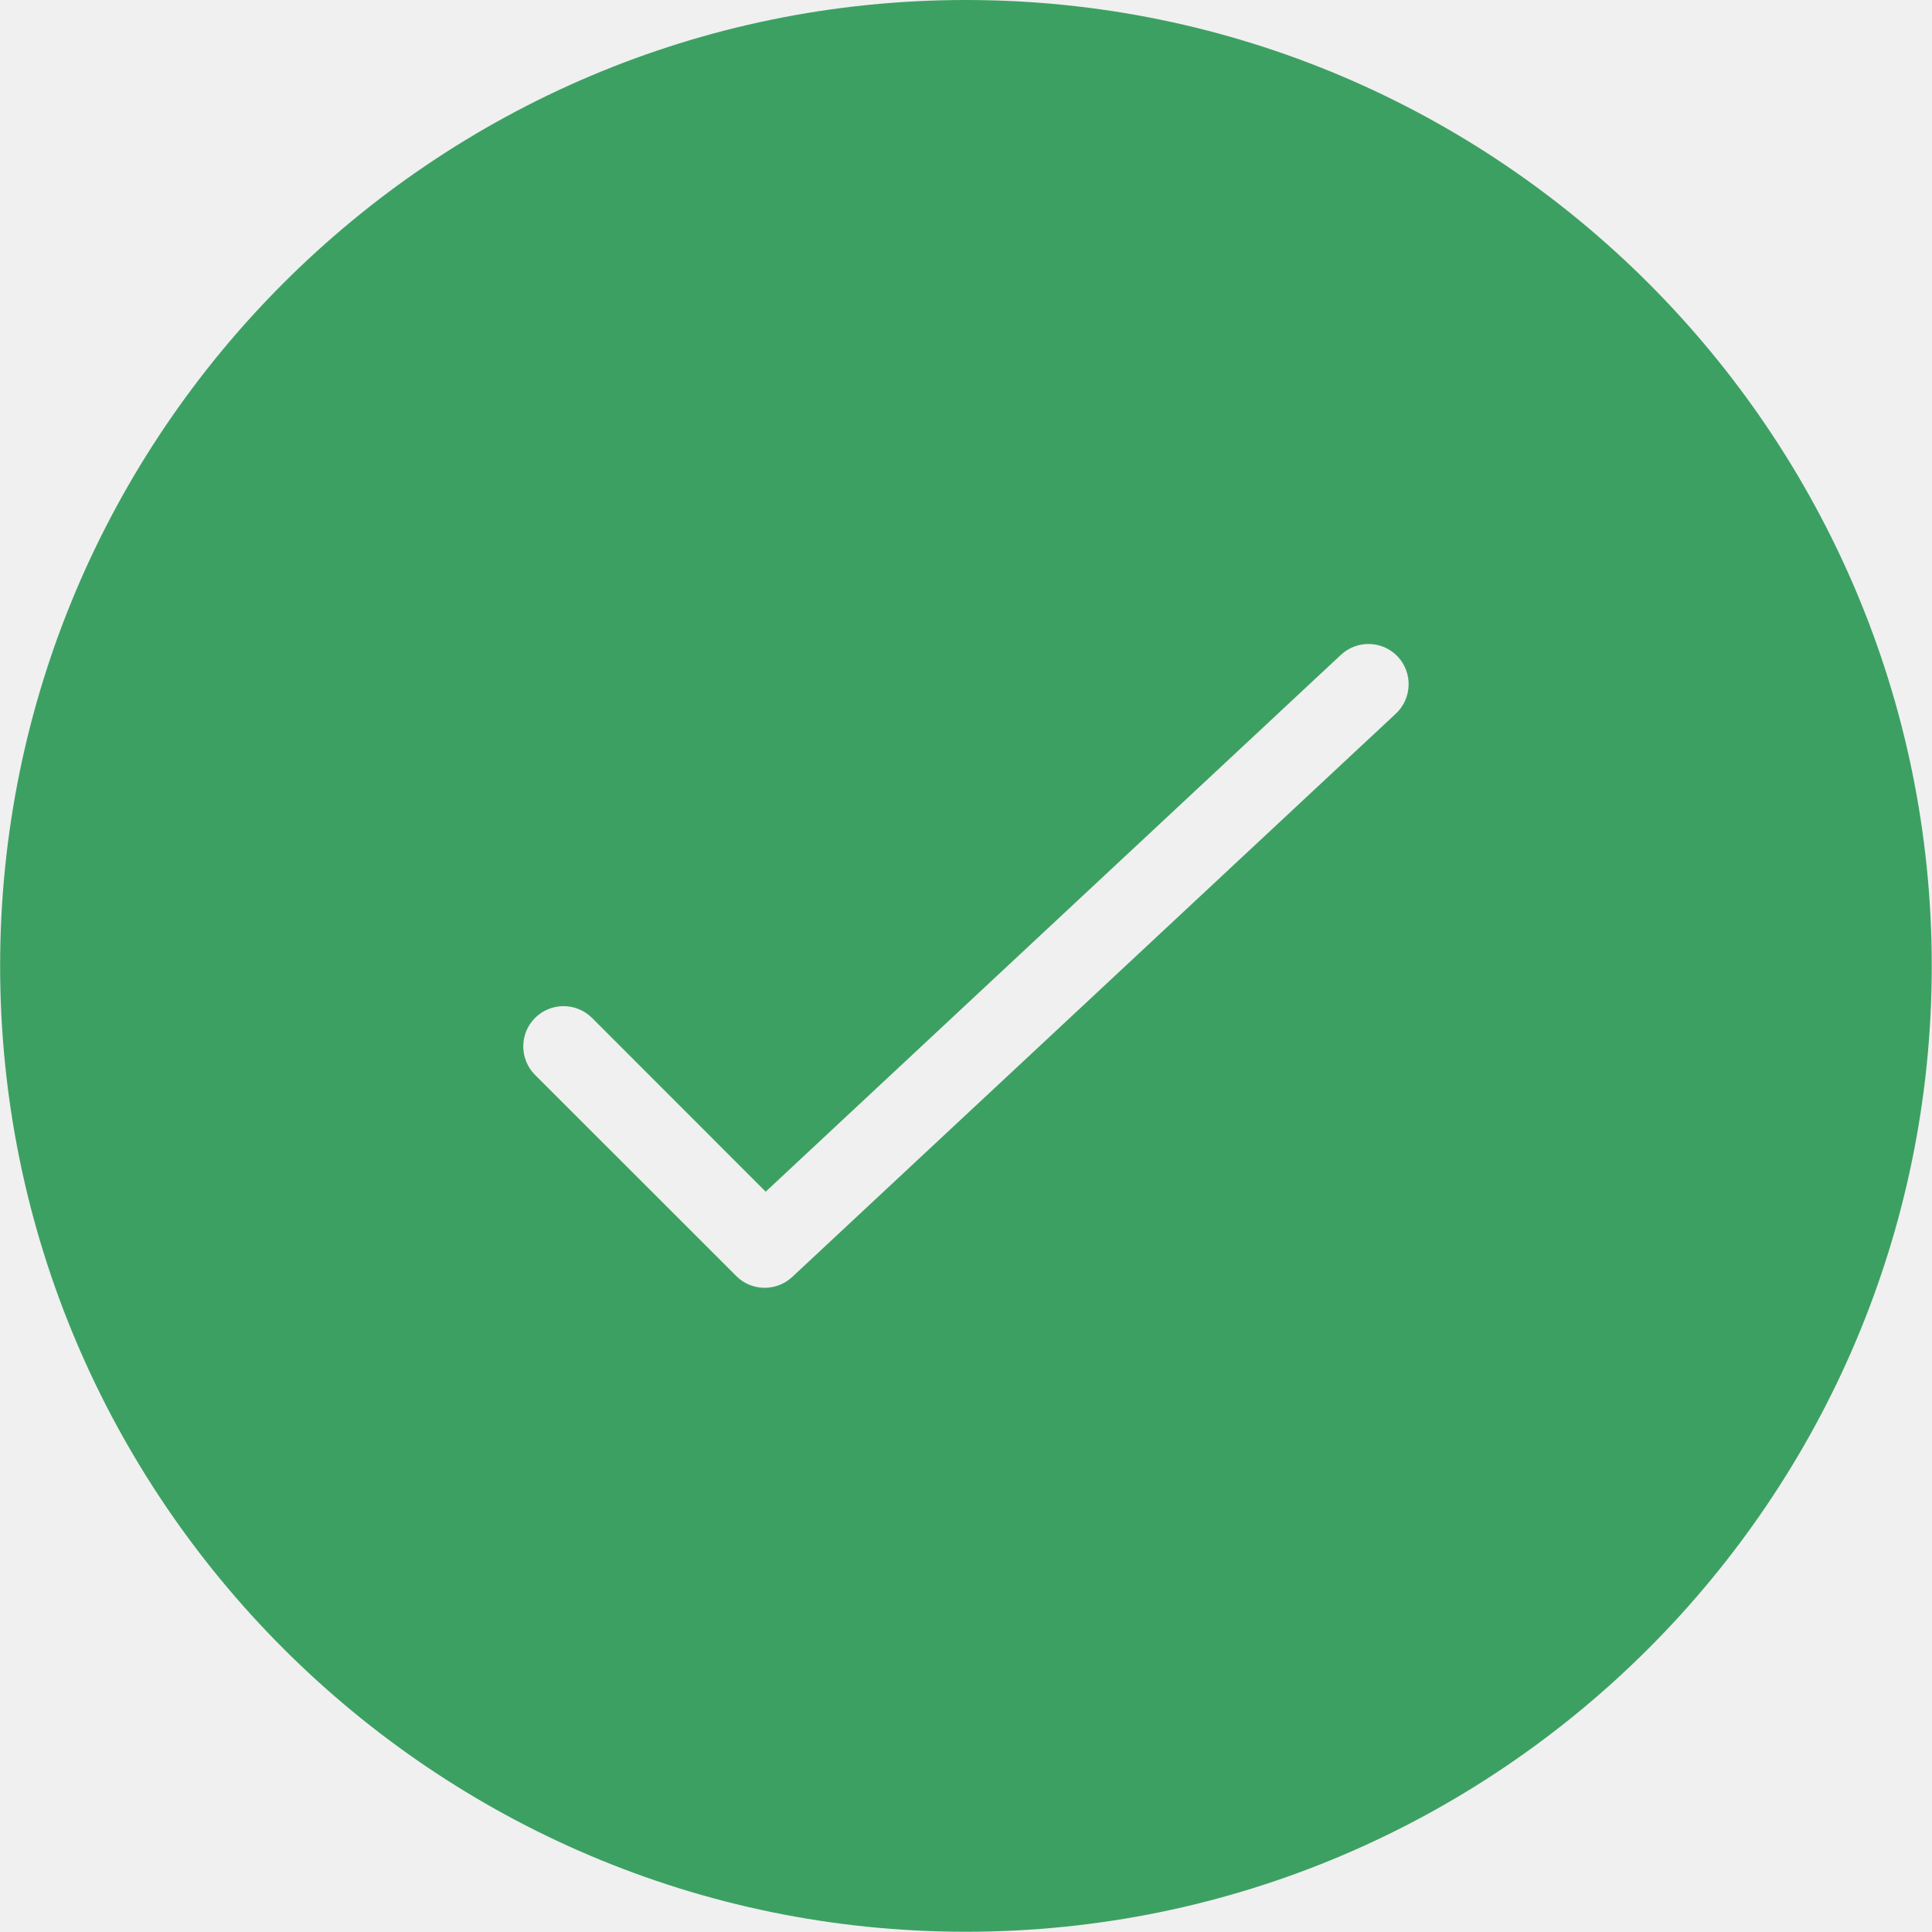
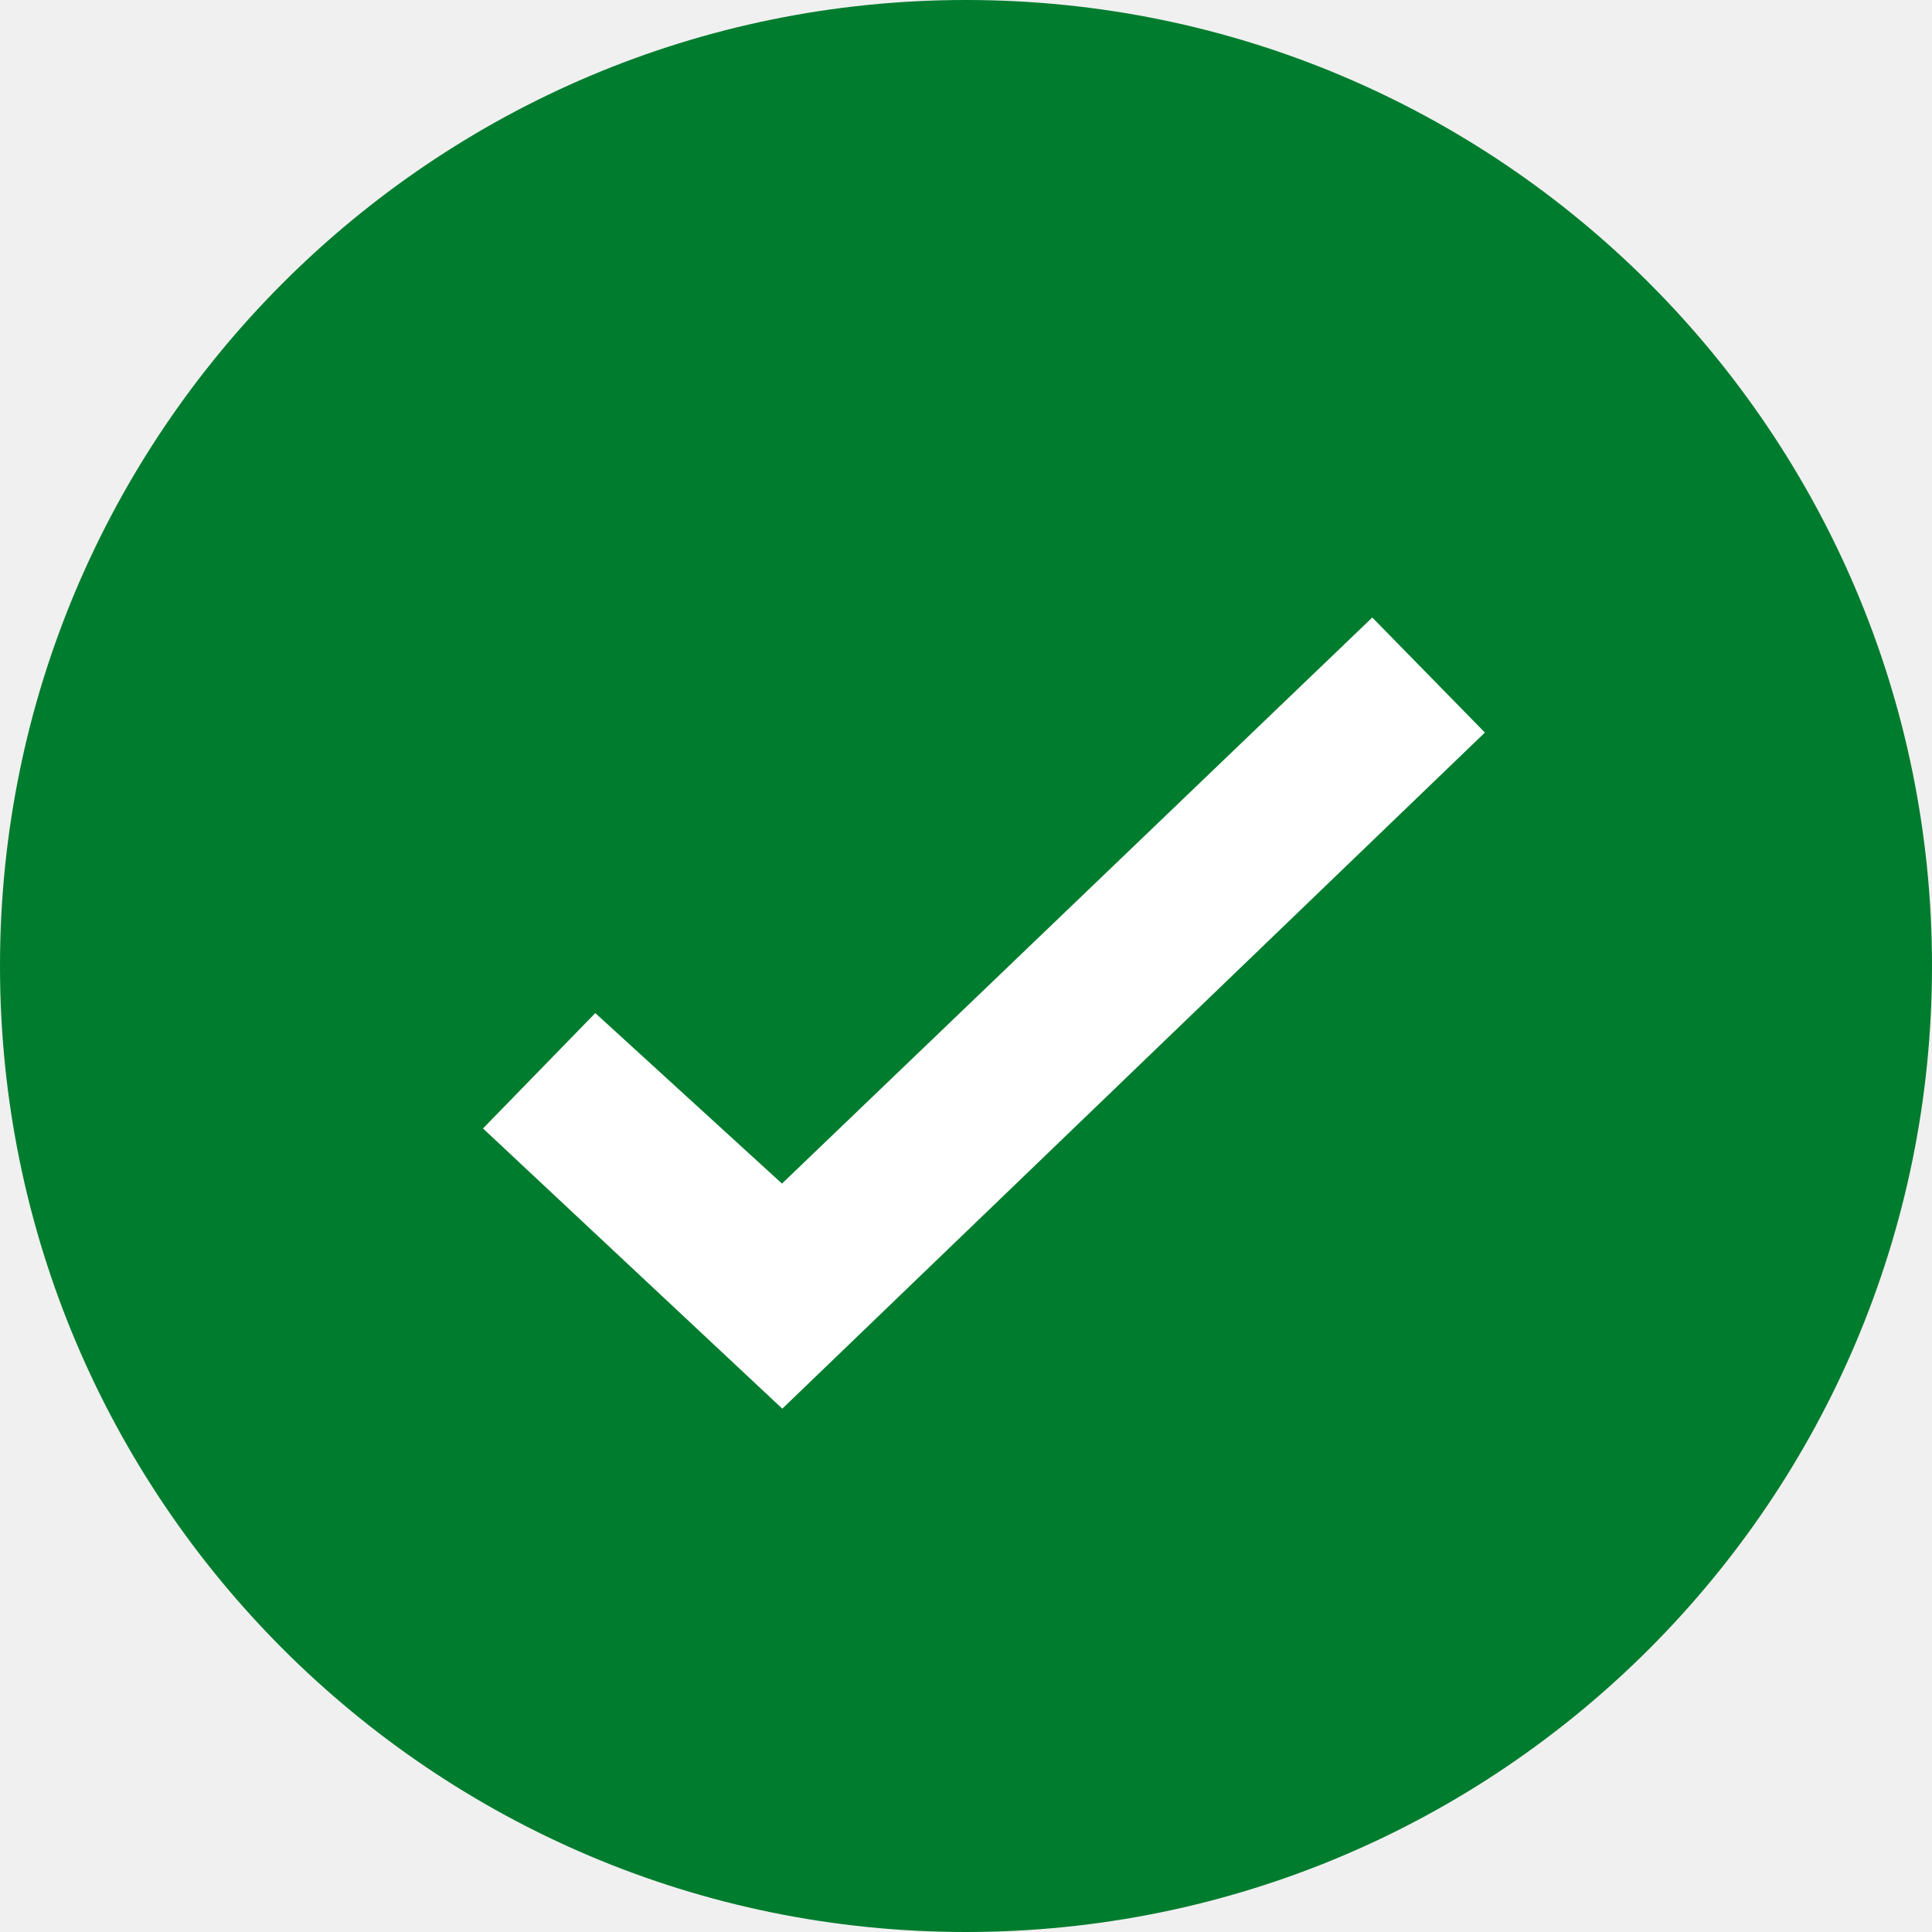
- <svg xmlns="http://www.w3.org/2000/svg" width="16px" height="16px" viewBox="0 0 16 16" version="1.1">
-   <defs />
-   <g id="Visning-Sykmeldt" stroke="none" stroke-width="1" fill="none" fill-rule="evenodd">
-     <g id="Check_green_outlined-Copy" fill="#3DA063">
-       <g id="Fill-11-Copy-3">
-         <path d="M11.56,5.91 L6.56,10.576 C6.496,10.635 6.414,10.665 6.333,10.665 C6.248,10.665 6.162,10.633 6.098,10.568 L4.431,8.902 C4.301,8.771 4.301,8.56 4.431,8.43 C4.561,8.3 4.772,8.3 4.903,8.43 L6.341,9.869 L11.105,5.423 C11.239,5.298 11.45,5.304 11.576,5.438 C11.702,5.574 11.694,5.784 11.56,5.91 M7.999,0 C3.589,0 0.001,3.589 0.001,7.999 C0.001,12.409 3.589,15.998 7.999,15.998 C12.409,15.998 15.998,12.409 15.998,7.999 C15.998,3.589 12.409,0 7.999,0" id="Fill-11" />
-       </g>
-     </g>
-   </g>
+ <svg xmlns="http://www.w3.org/2000/svg" width="24" height="24" viewBox="0 0 24 24" fill="none">
+   <path fill-rule="evenodd" clip-rule="evenodd" d="M12 0C18.627 0 24 5.373 24 12C24 18.627 18.627 24 12 24C5.373 24 0 18.627 0 12C0 5.373 5.373 0 12 0Z" fill="#007C2E" />
+   <path fill-rule="evenodd" clip-rule="evenodd" d="M17.047 7.671L18.446 9.1L9.718 17.499L6 14.018L7.395 12.585L9.714 14.703L17.047 7.671Z" fill="white" />
</svg>
